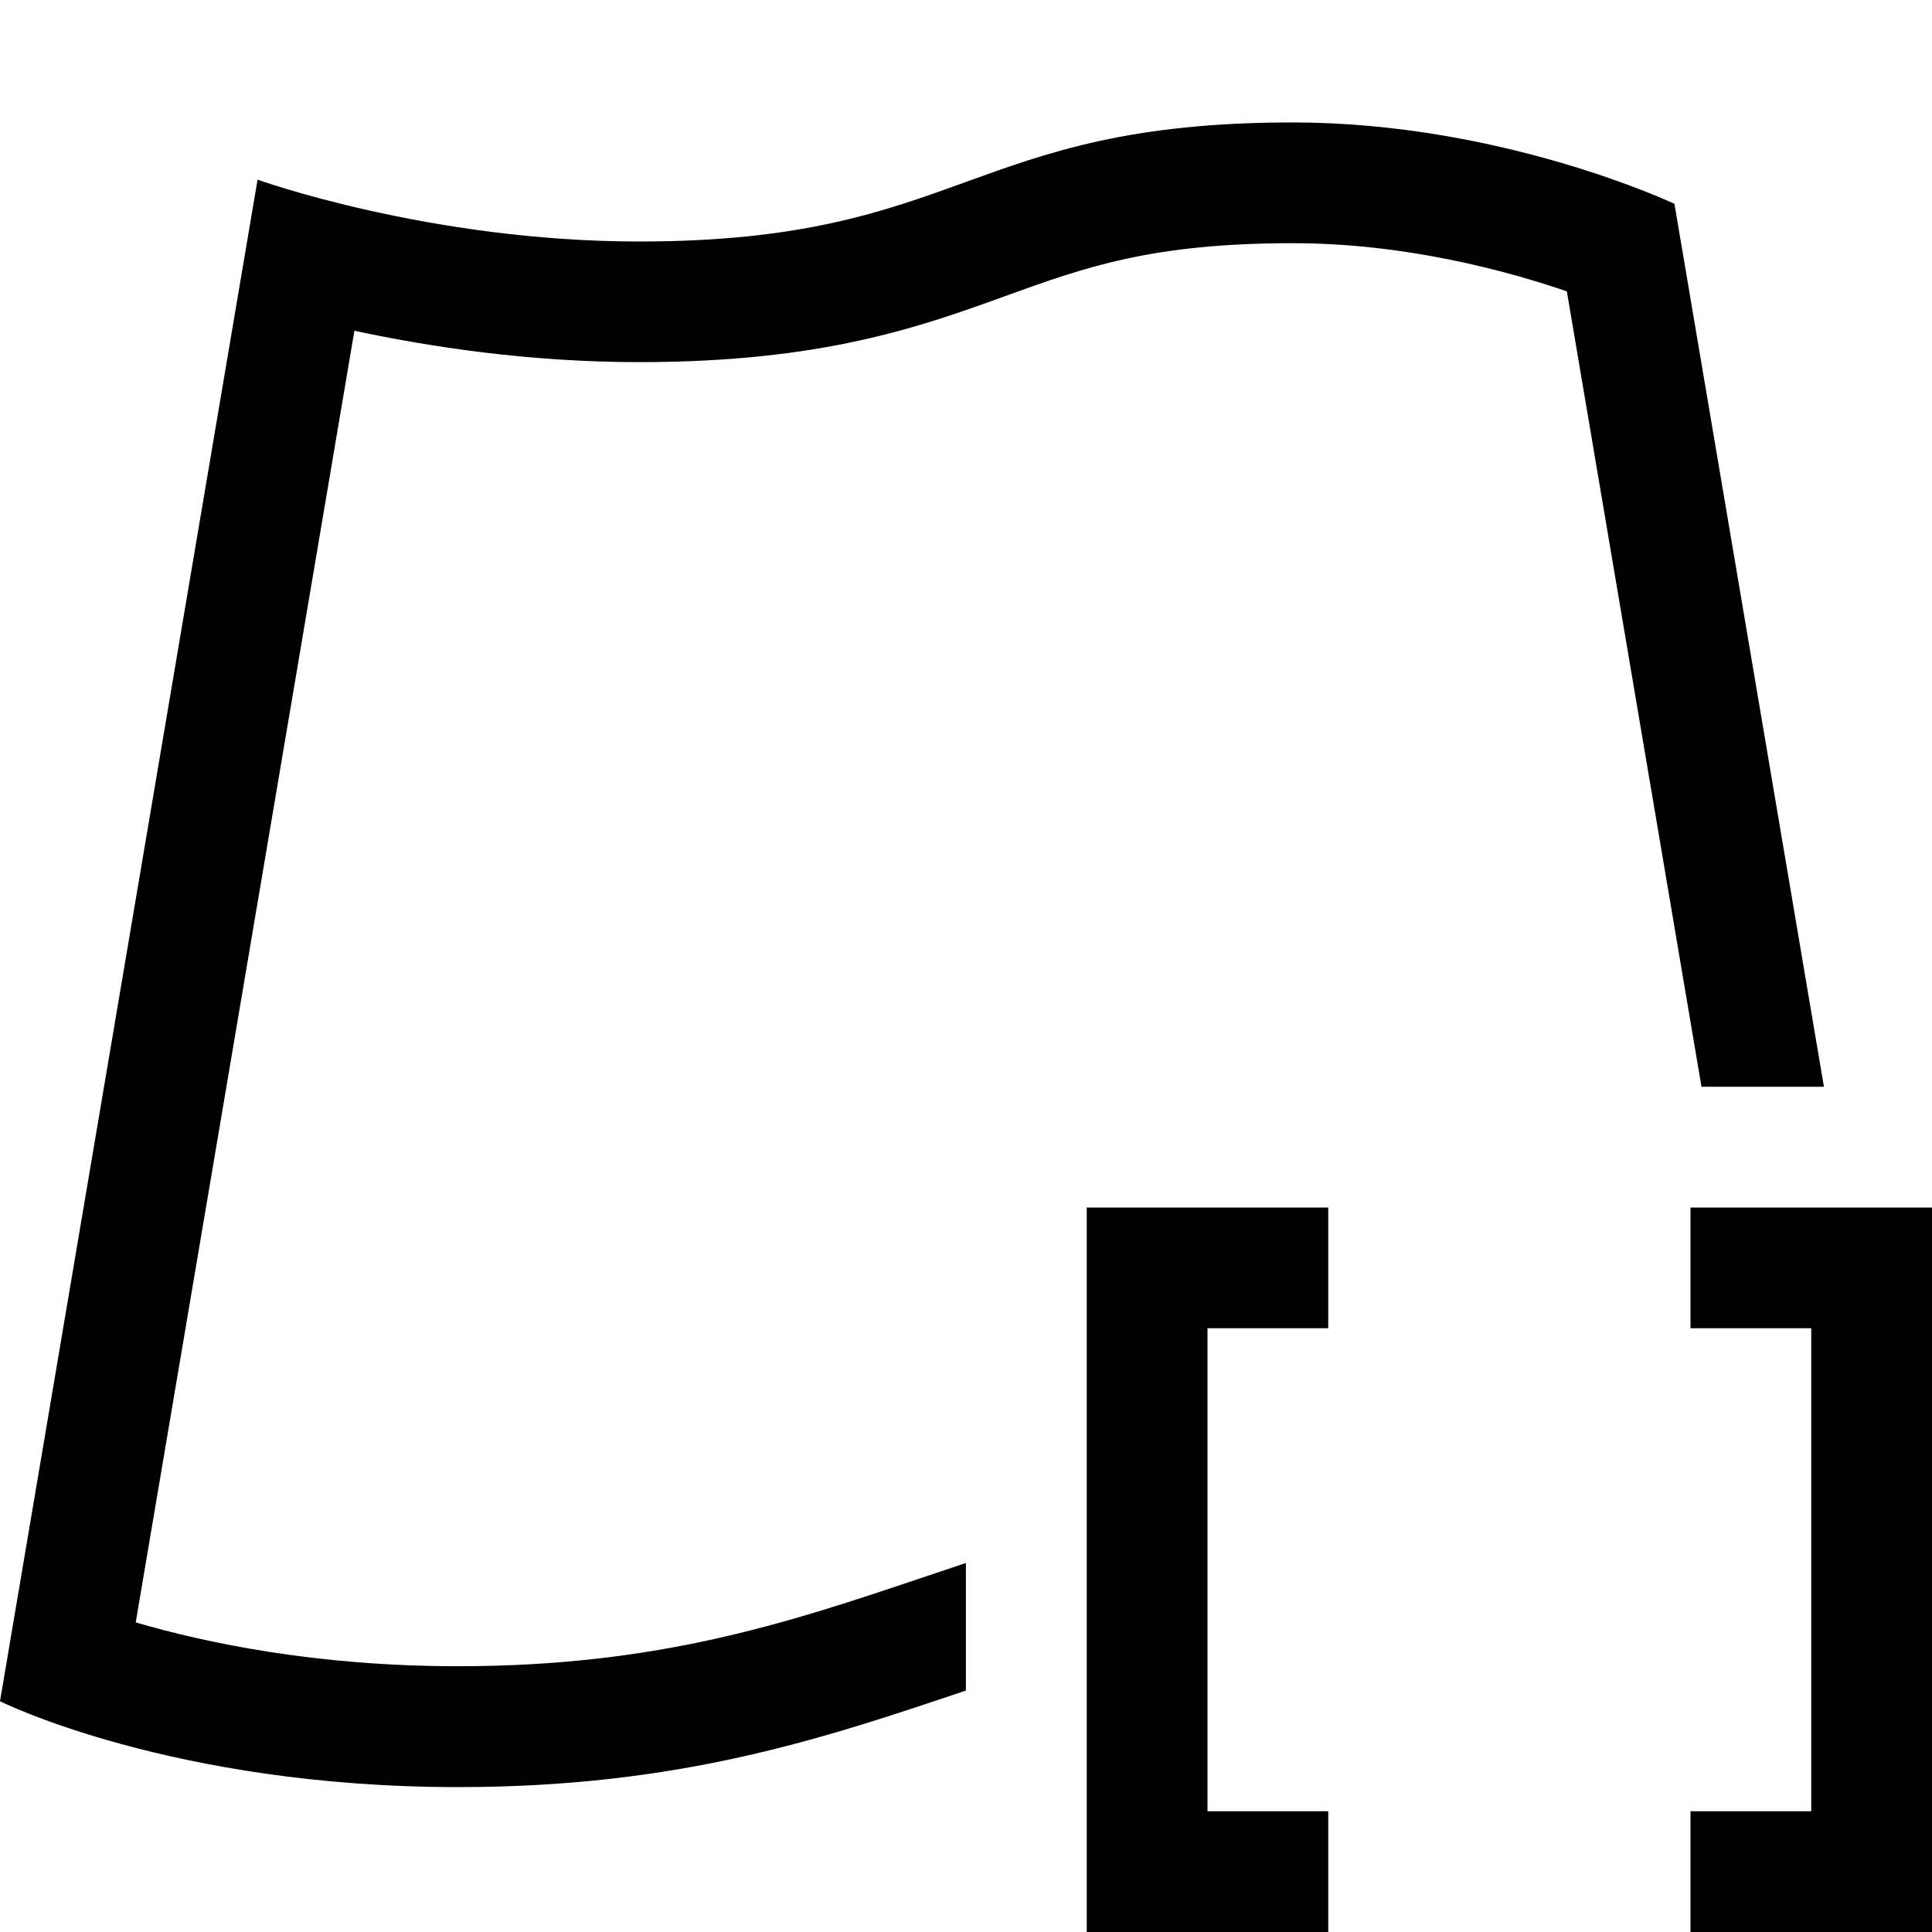
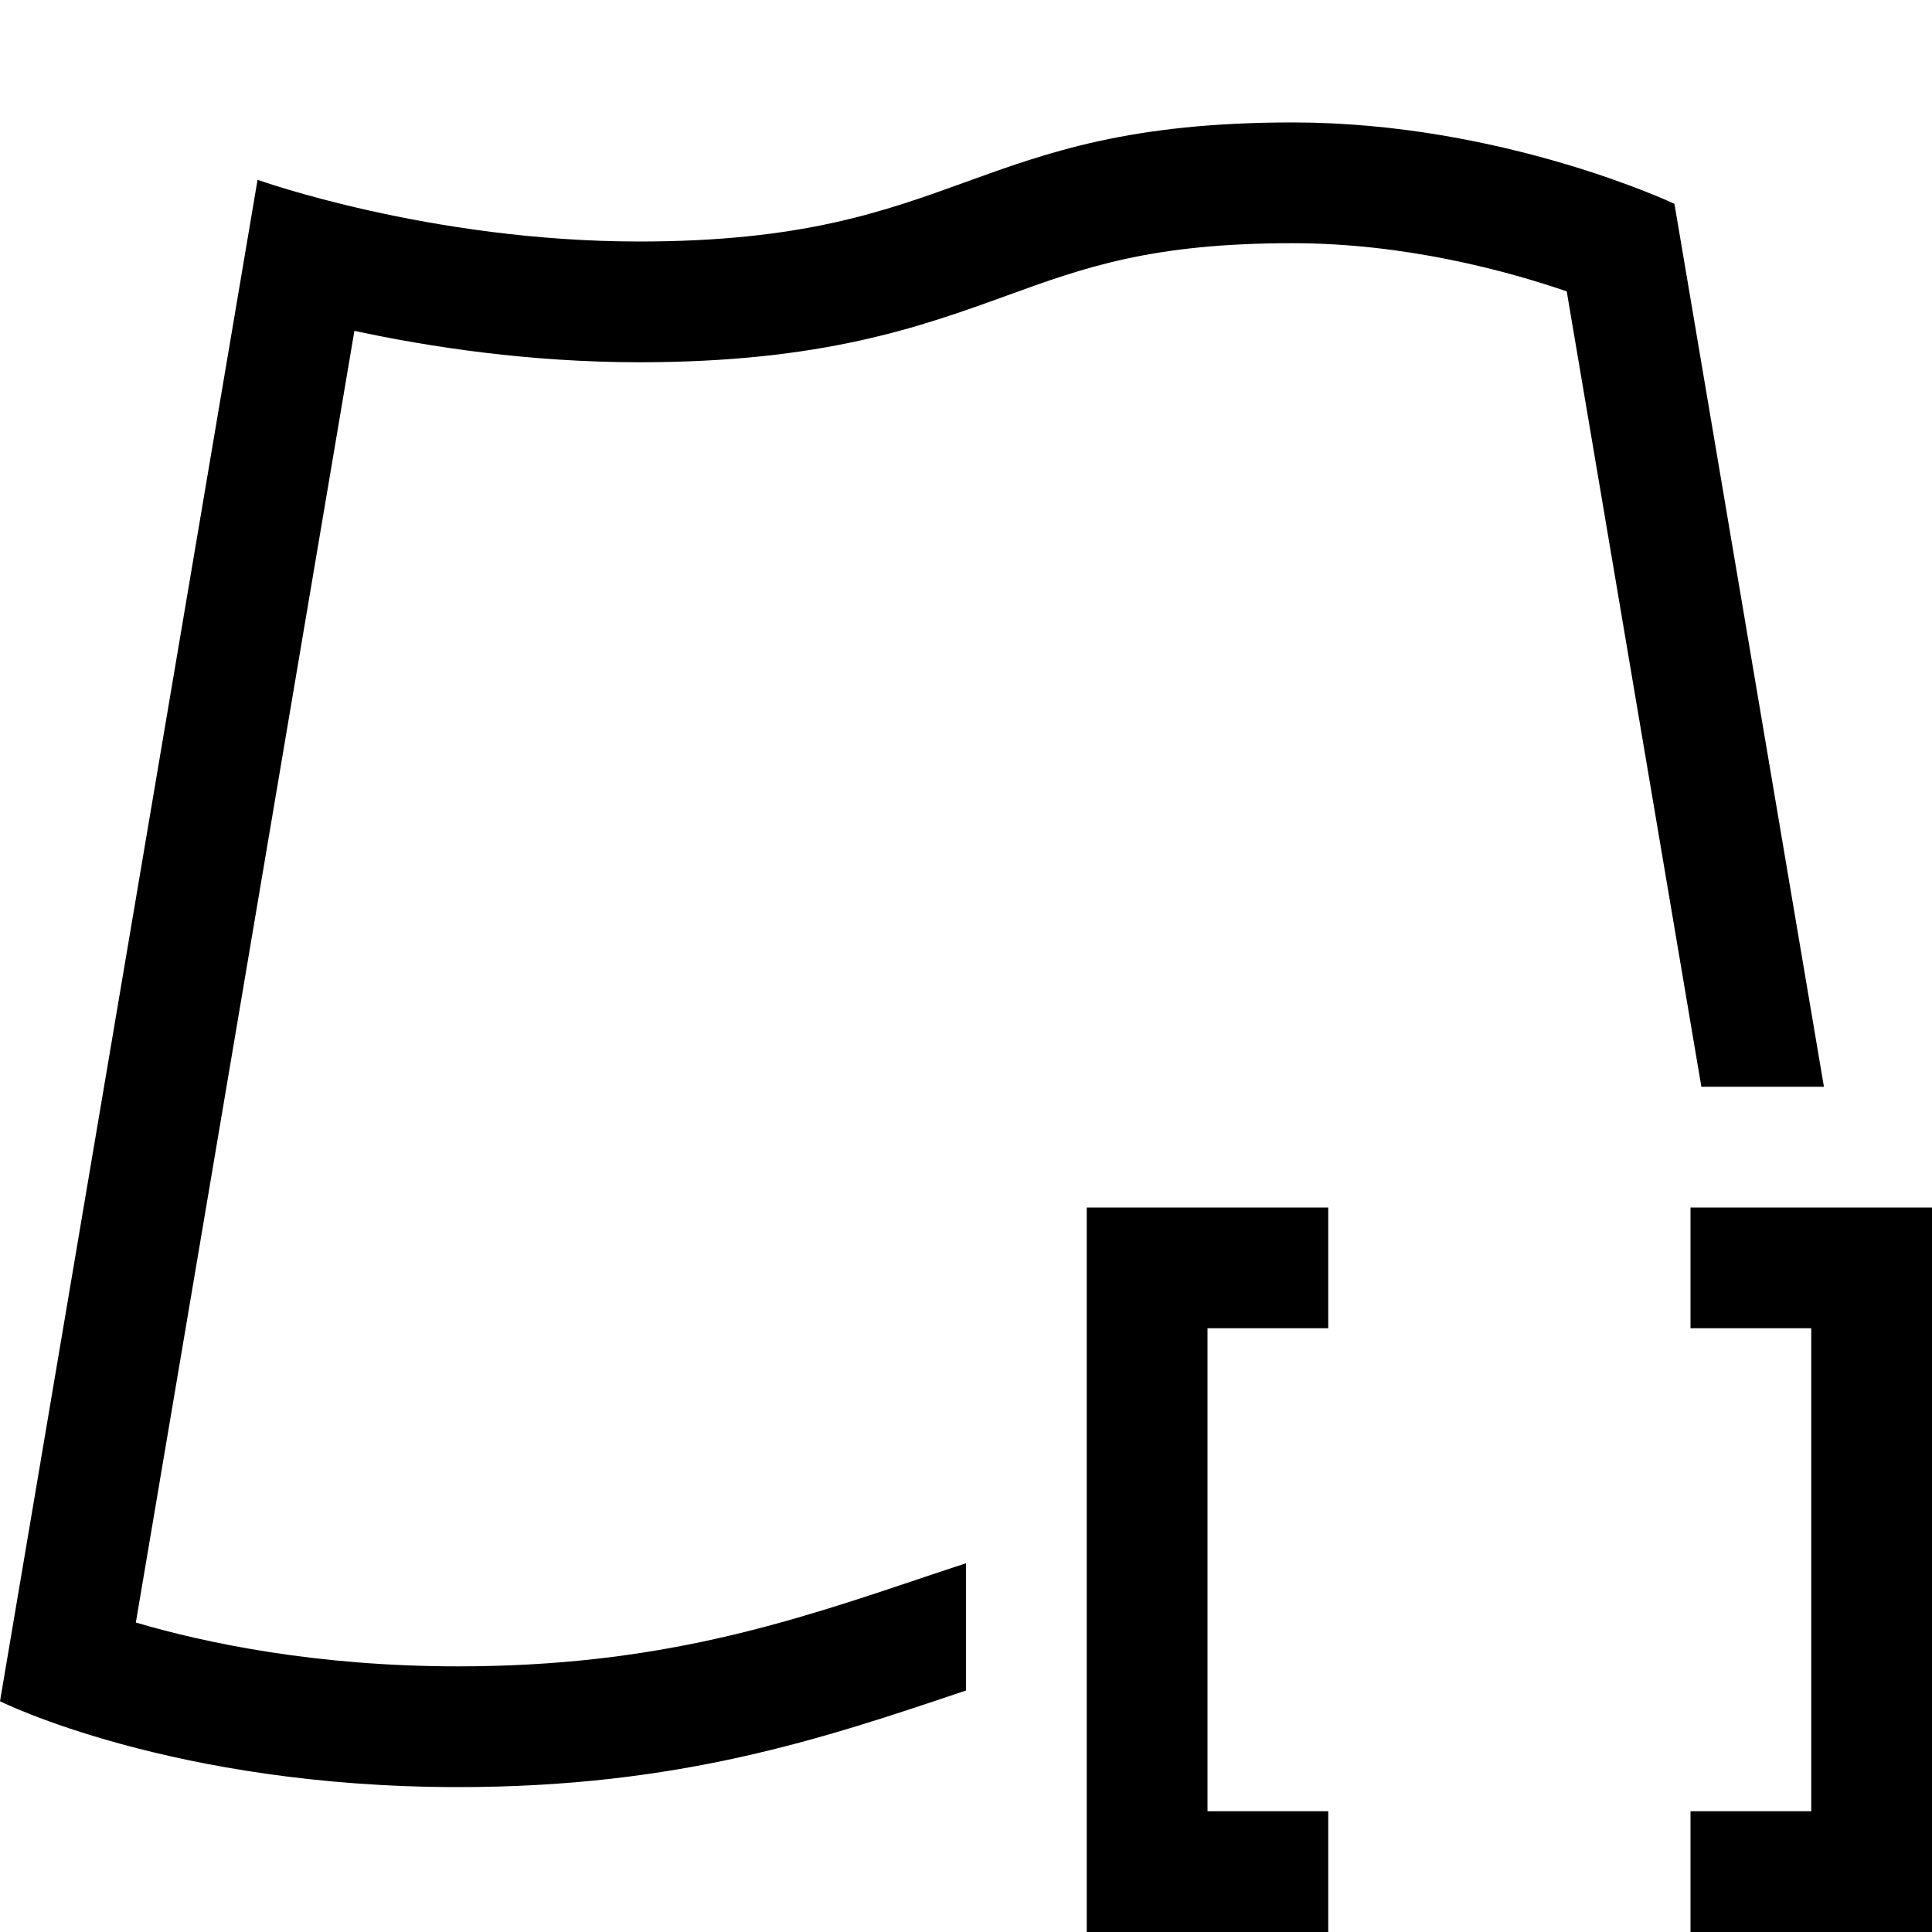
- <svg xmlns="http://www.w3.org/2000/svg" id="icons" viewBox="0 0 16 16">
-   <defs>
-     <style>.cls-1{fill:none;}</style>
-   </defs>
-   <rect class="cls-1" x="0" y="0" width="16" height="16" />
-   <path d="M8,14c-1.187.4-2.375.8-4.207.8C1.422,14.8,0,14.089,0,14.089L2.133,1.488s1.423.512,3.161.512c2.688,0,2.721-.986,5.412-.986,1.738,0,3.161.674,3.161.674l1.238,7.312h-1.014l-1.115-6.587c-.495-.17-1.337-.399-2.27-.399-1.17,0-1.725.201-2.367.433-.715.259-1.526.552-3.045.552-.908,0-1.736-.126-2.359-.26l-1.811,10.697c.574.168,1.491.363,2.668.363,1.669,0,2.747-.363,3.888-.748.106-.036.213-.071.319-.107v1.054ZM11,15h-1v-4h1v-1h-2v6h2v-1ZM14,10v1h1v4h-1v1h2v-6h-2Z" />
+ <svg xmlns="http://www.w3.org/2000/svg" viewBox="0 0 16 16">
+   <path fill="none" d="M0 0h16v16H0z" />
+   <path d="M8 14c-1.187.4-2.375.8-4.207.8-2.37 0-3.793-.711-3.793-.711l2.133-12.6S3.556 2 5.294 2c2.688 0 2.721-.986 5.412-.986 1.738 0 3.161.674 3.161.674L15.105 9H14.09l-1.115-6.587c-.496-.17-1.337-.399-2.27-.399-1.17 0-1.725.201-2.367.434C7.623 2.707 6.813 3 5.294 3c-.908 0-1.736-.126-2.359-.26l-1.81 10.697c.573.169 1.49.363 2.668.363 1.668 0 2.746-.363 3.888-.748L8 12.946V14zm3 1h-1v-4h1v-1H9v6h2v-1zm3-5v1h1v4h-1v1h2v-6h-2z" />
</svg>
